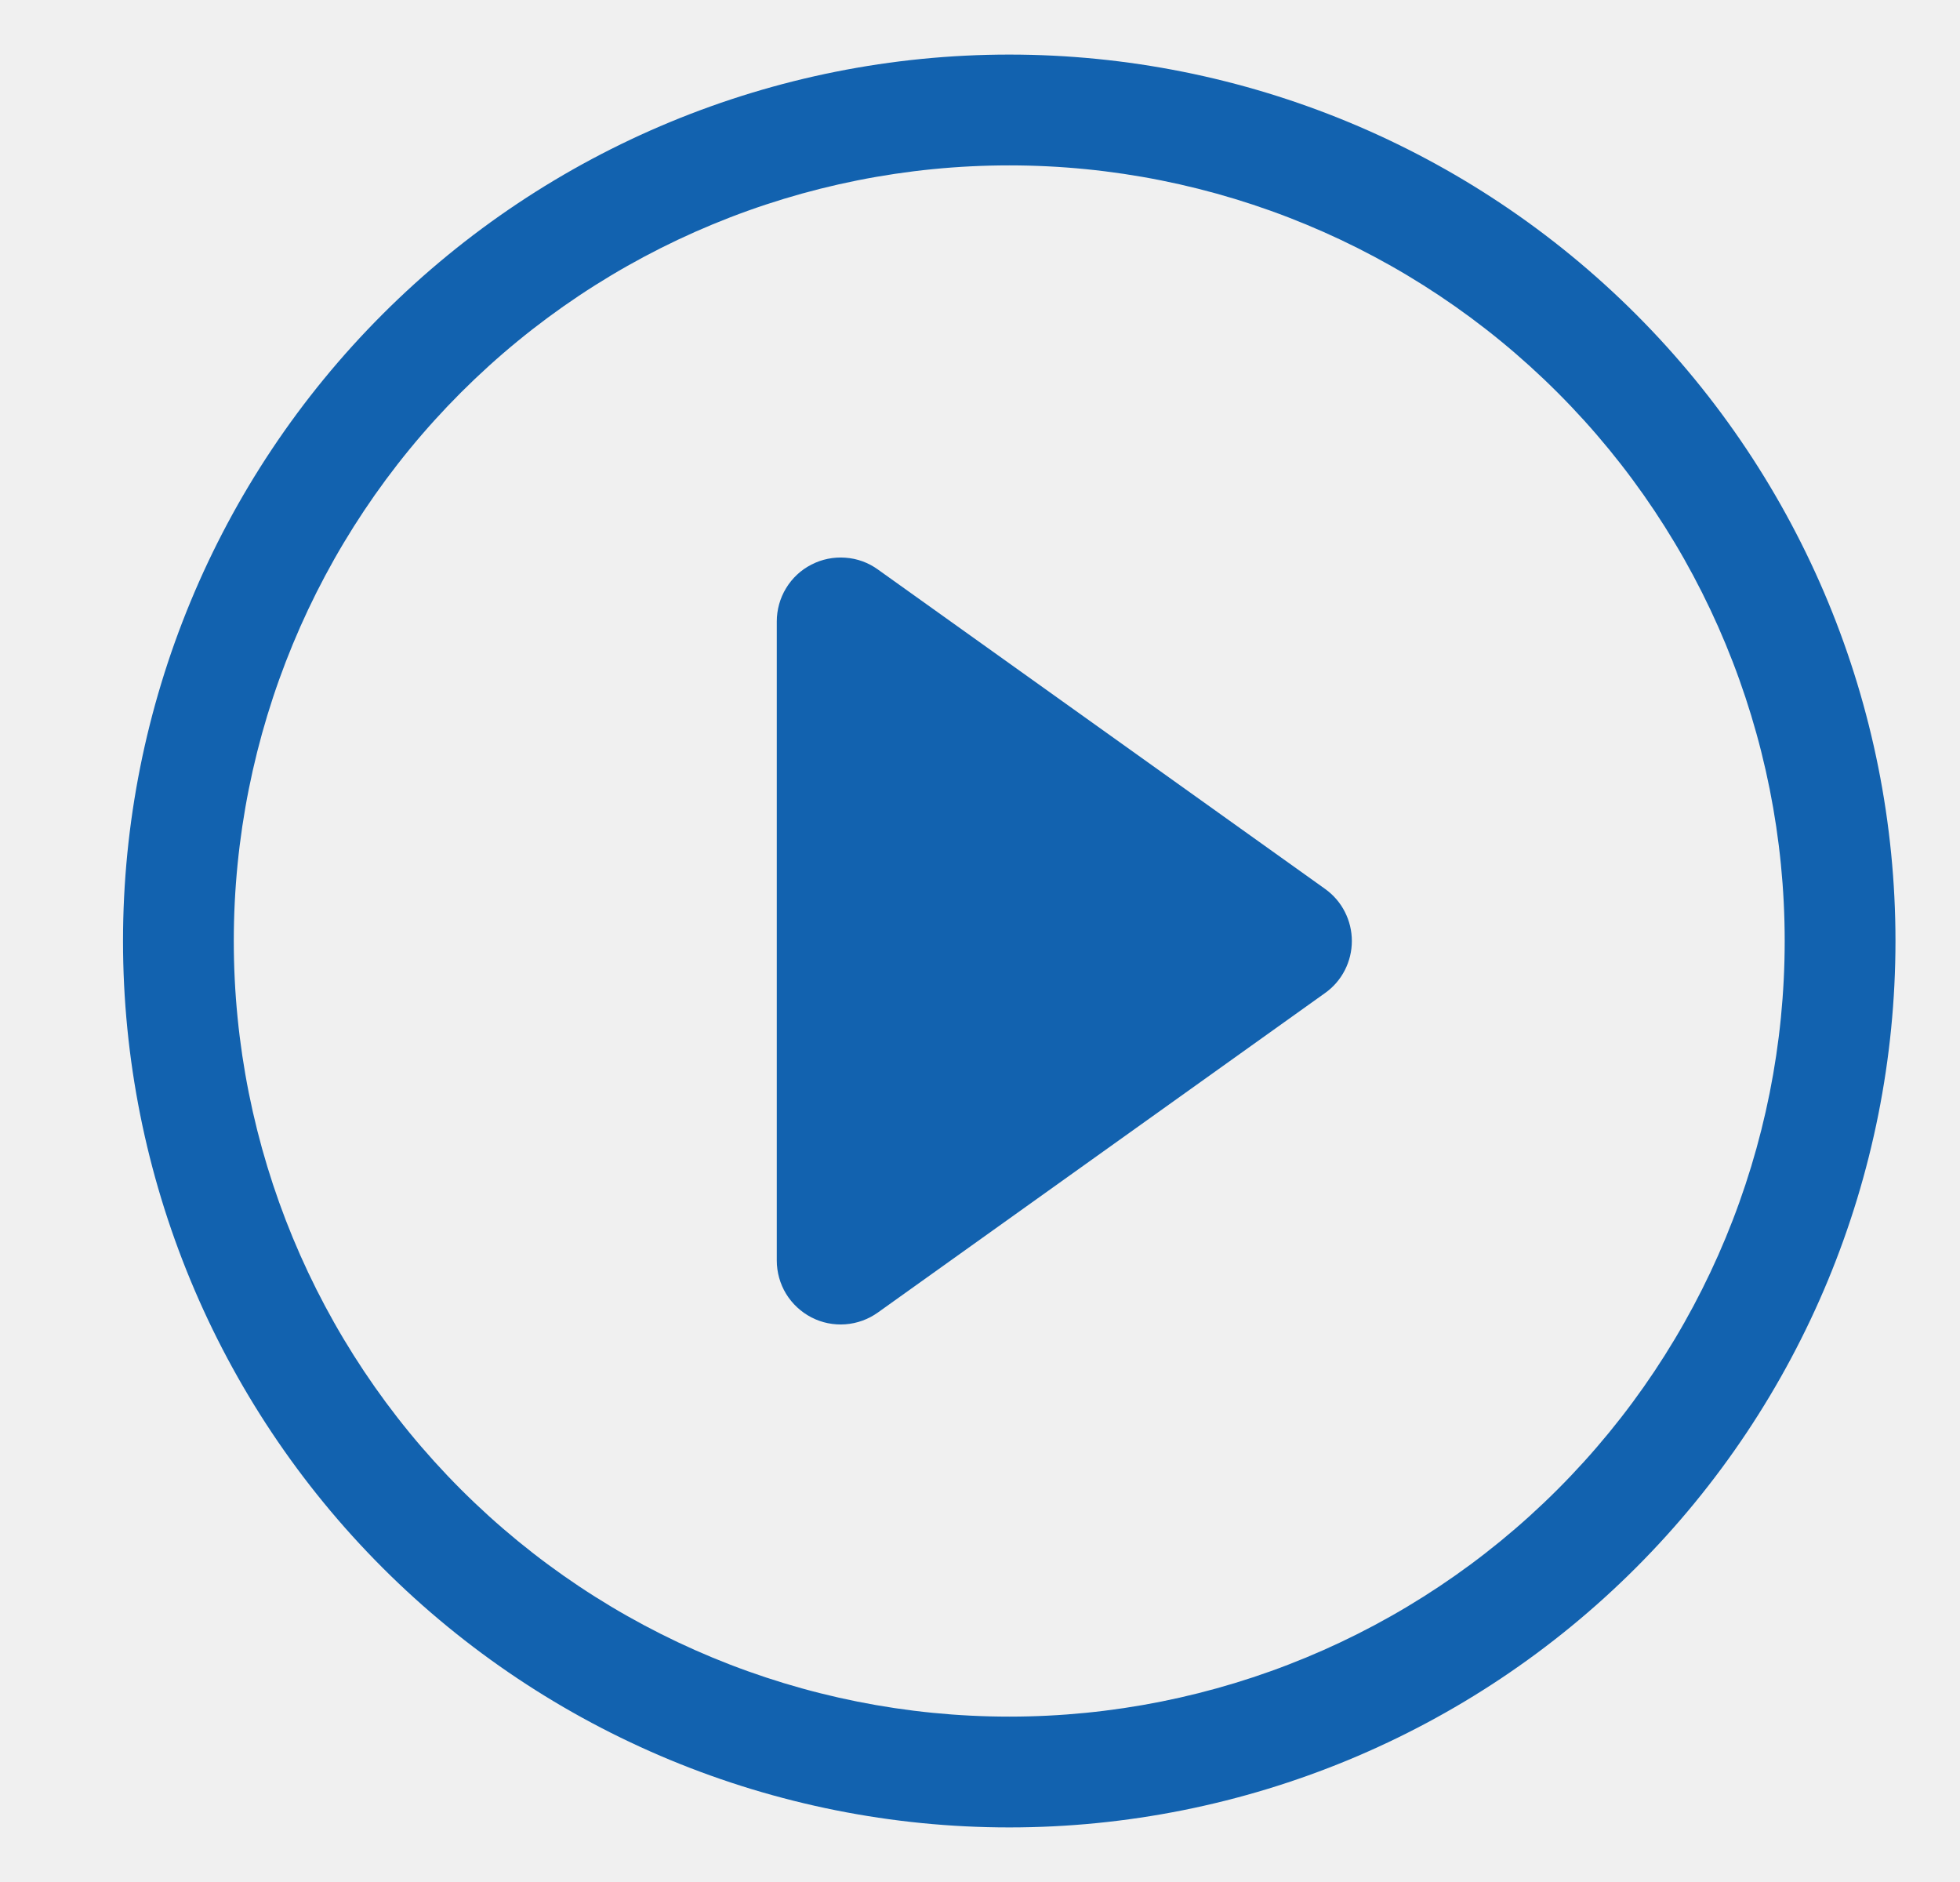
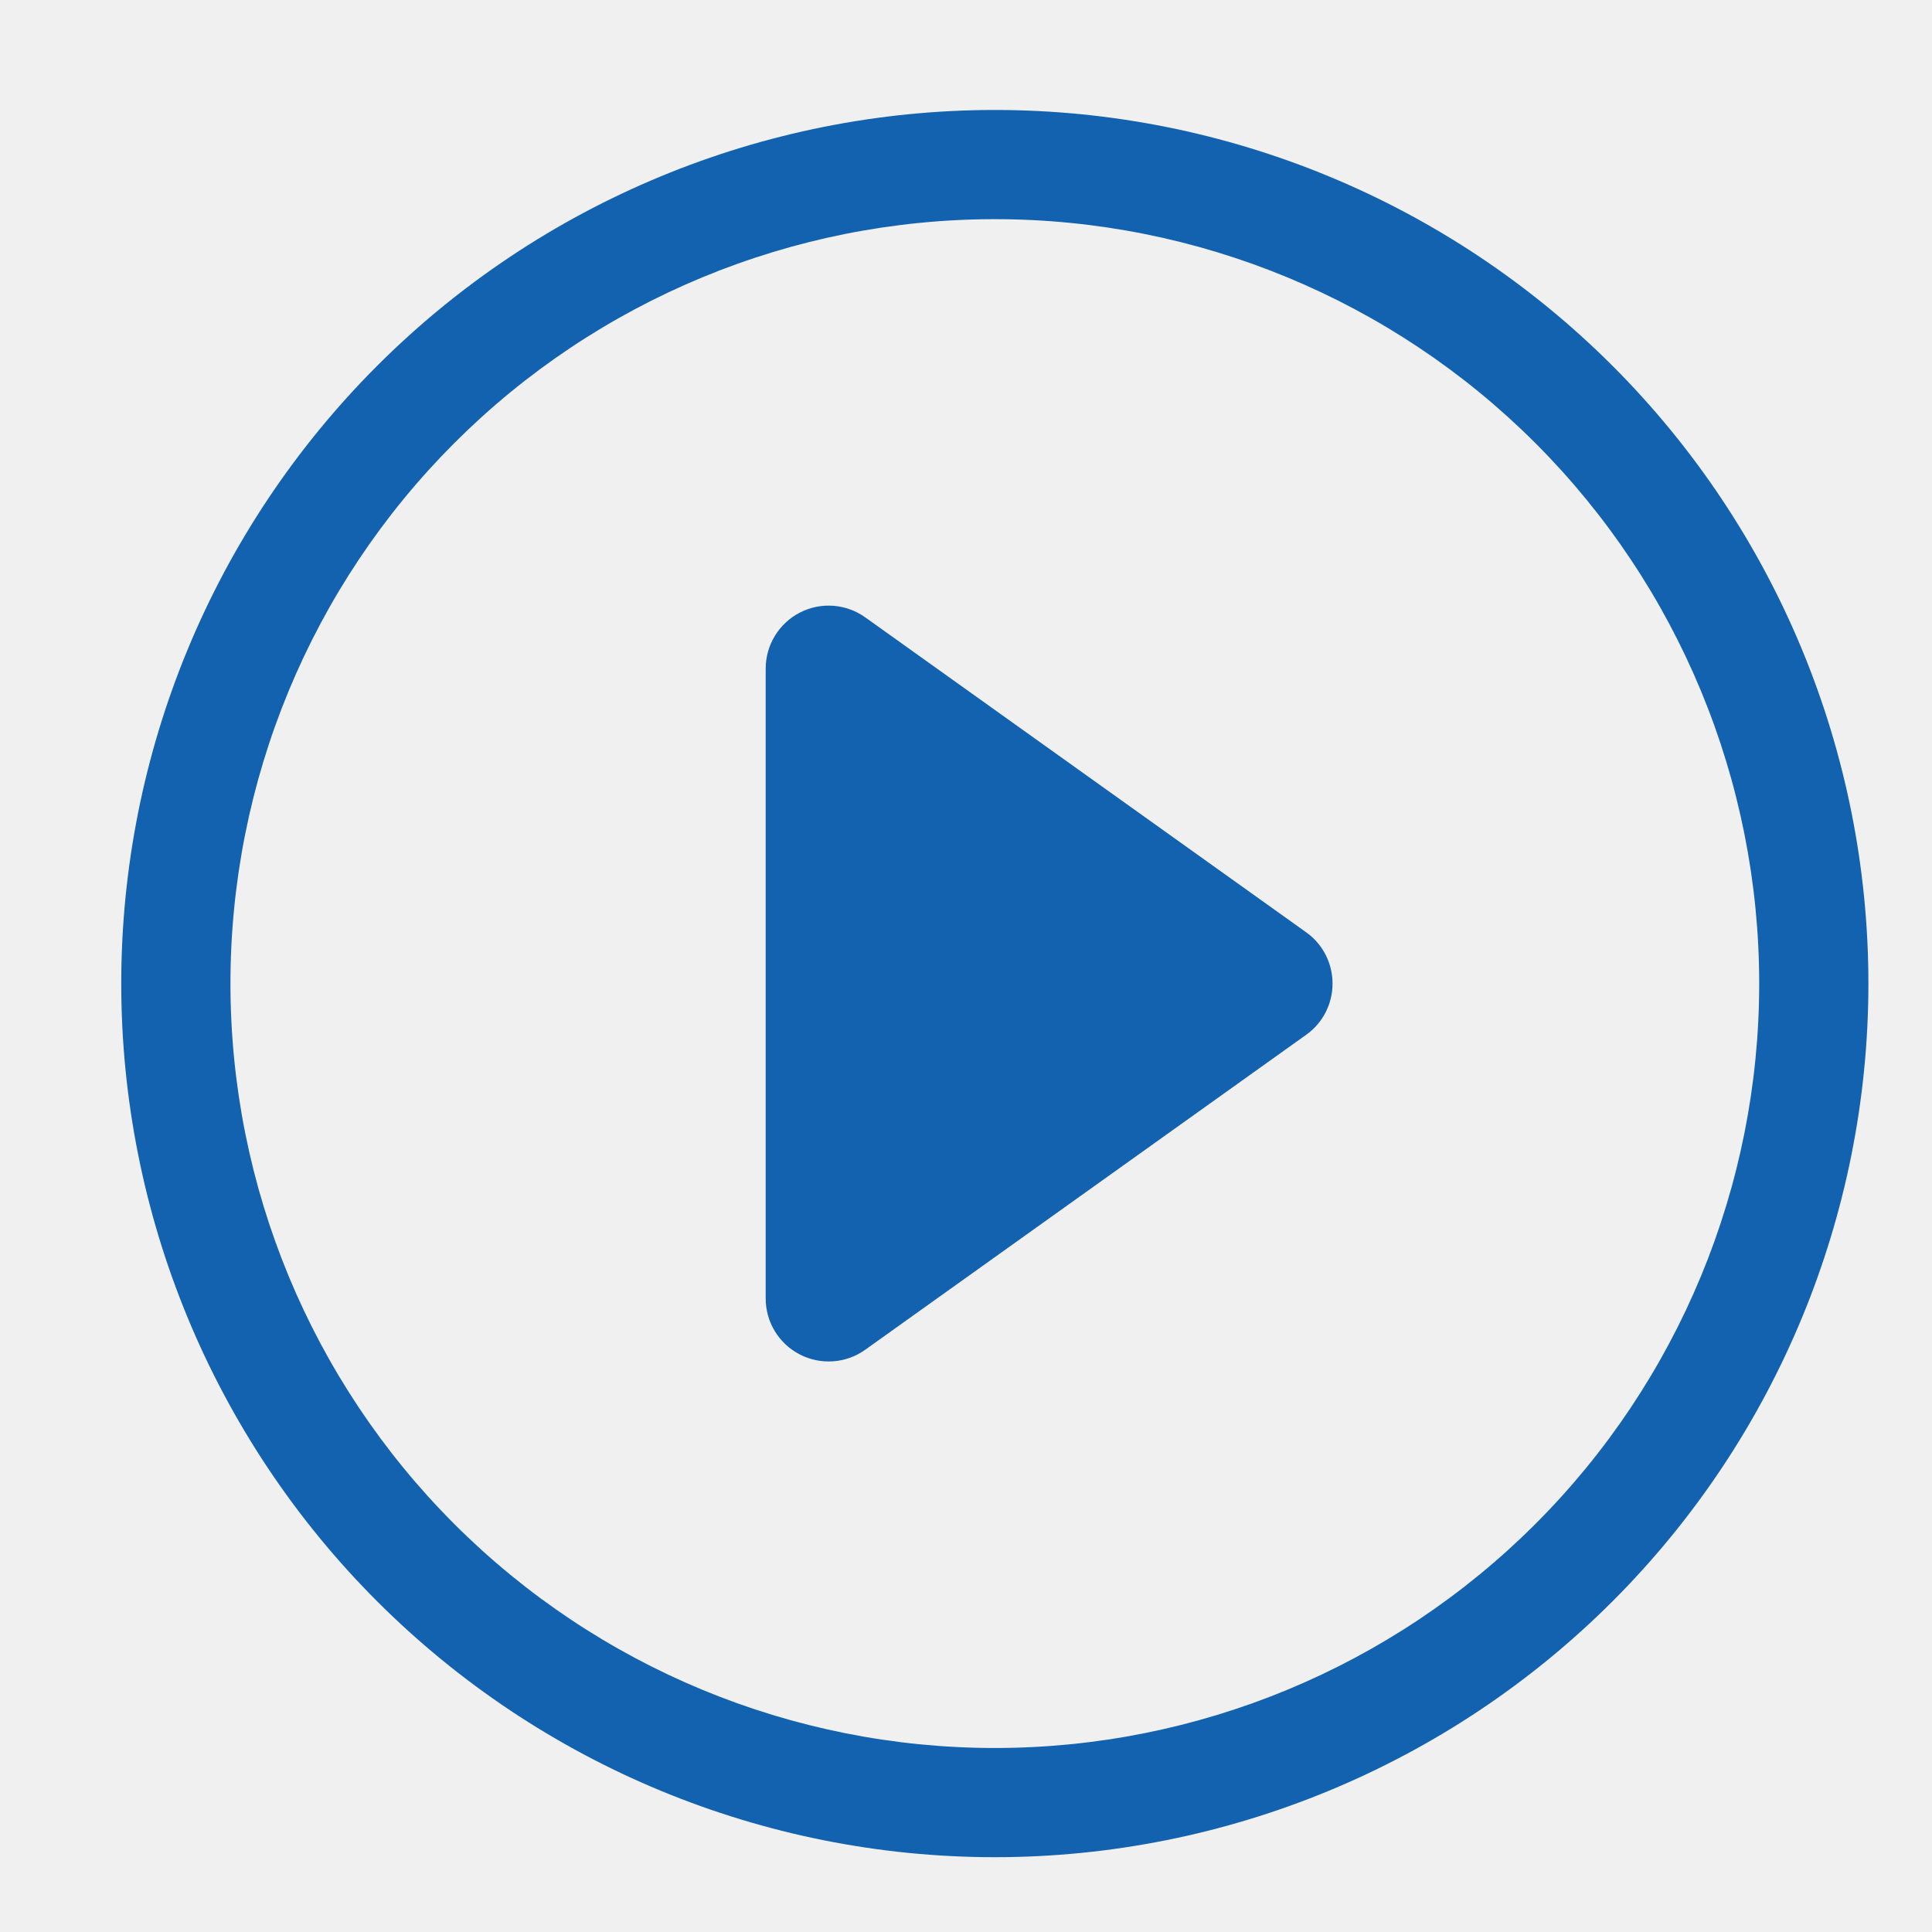
- <svg xmlns="http://www.w3.org/2000/svg" width="25" height="24" viewBox="0 0 25 24" fill="none">
-   <g clip-path="url(#clip0_2474_1223)">
-     <path d="M12.873 21.891C10.25 21.891 7.734 20.849 5.879 18.994C4.024 17.139 2.982 14.623 2.982 12C2.982 9.377 4.024 6.861 5.879 5.006C7.734 3.151 10.25 2.109 12.873 2.109C15.496 2.109 18.012 3.151 19.867 5.006C21.722 6.861 22.764 9.377 22.764 12C22.764 14.623 21.722 17.139 19.867 18.994C18.012 20.849 15.496 21.891 12.873 21.891ZM12.873 23.304C15.871 23.304 18.746 22.113 20.866 19.993C22.986 17.873 24.177 14.998 24.177 12C24.177 9.002 22.986 6.127 20.866 4.007C18.746 1.887 15.871 0.696 12.873 0.696C9.875 0.696 7 1.887 4.88 4.007C2.76 6.127 1.569 9.002 1.569 12C1.569 14.998 2.76 17.873 4.88 19.993C7 22.113 9.875 23.304 12.873 23.304Z" fill="#1262AF" />
-     <path d="M10.35 7.2C10.483 7.131 10.633 7.101 10.782 7.112C10.932 7.122 11.075 7.174 11.197 7.262L16.902 11.336C17.008 11.412 17.094 11.511 17.153 11.627C17.212 11.742 17.243 11.87 17.243 12C17.243 12.13 17.212 12.258 17.153 12.373C17.094 12.488 17.008 12.588 16.902 12.663L11.197 16.738C11.075 16.825 10.932 16.877 10.782 16.888C10.633 16.899 10.483 16.869 10.35 16.8C10.217 16.731 10.105 16.627 10.027 16.5C9.949 16.372 9.908 16.224 9.908 16.075V7.925C9.908 7.775 9.949 7.628 10.027 7.5C10.105 7.372 10.216 7.268 10.35 7.2Z" fill="#1262AF" />
+ <svg xmlns="http://www.w3.org/2000/svg" width="25" height="25" viewBox="0 0 25 25" fill="none">
+   <g clip-path="url(#clip0_2474_1275)">
+     <path d="M12.873 22.619C10.25 22.619 7.734 21.576 5.879 19.721C4.024 17.866 2.982 15.351 2.982 12.727C2.982 10.104 4.024 7.588 5.879 5.733C7.734 3.878 10.25 2.836 12.873 2.836C15.496 2.836 18.012 3.878 19.867 5.733C21.722 7.588 22.764 10.104 22.764 12.727C22.764 15.351 21.722 17.866 19.867 19.721C18.012 21.576 15.496 22.619 12.873 22.619ZM12.873 24.032C15.871 24.032 18.746 22.84 20.866 20.721C22.986 18.601 24.177 15.725 24.177 12.727C24.177 9.729 22.986 6.854 20.866 4.734C18.746 2.614 15.871 1.423 12.873 1.423C9.875 1.423 7 2.614 4.88 4.734C2.76 6.854 1.569 9.729 1.569 12.727C1.569 15.725 2.76 18.601 4.88 20.721C7 22.84 9.875 24.032 12.873 24.032V24.032Z" fill="#1262AF" />
+     <path d="M10.35 7.927C10.483 7.858 10.633 7.828 10.782 7.839C10.932 7.85 11.075 7.902 11.197 7.989L16.902 12.064C17.008 12.139 17.094 12.239 17.153 12.354C17.212 12.47 17.243 12.597 17.243 12.727C17.243 12.857 17.212 12.985 17.153 13.1C17.094 13.216 17.008 13.315 16.902 13.39L11.197 17.465C11.075 17.552 10.932 17.605 10.782 17.615C10.633 17.626 10.483 17.596 10.35 17.527C10.217 17.459 10.105 17.355 10.027 17.227C9.949 17.099 9.908 16.952 9.908 16.802V8.652C9.908 8.503 9.949 8.356 10.027 8.228C10.105 8.1 10.216 7.996 10.35 7.927V7.927Z" fill="#1262AF" />
  </g>
  <defs>
-     <clipPath id="clip0_2474_1223">
-       <rect width="24" height="24" fill="white" transform="translate(0.873047)" />
+     <clipPath id="clip0_2474_1275">
+       <rect width="24" height="24" fill="white" transform="translate(0.873047 0.727295)" />
    </clipPath>
  </defs>
</svg>
